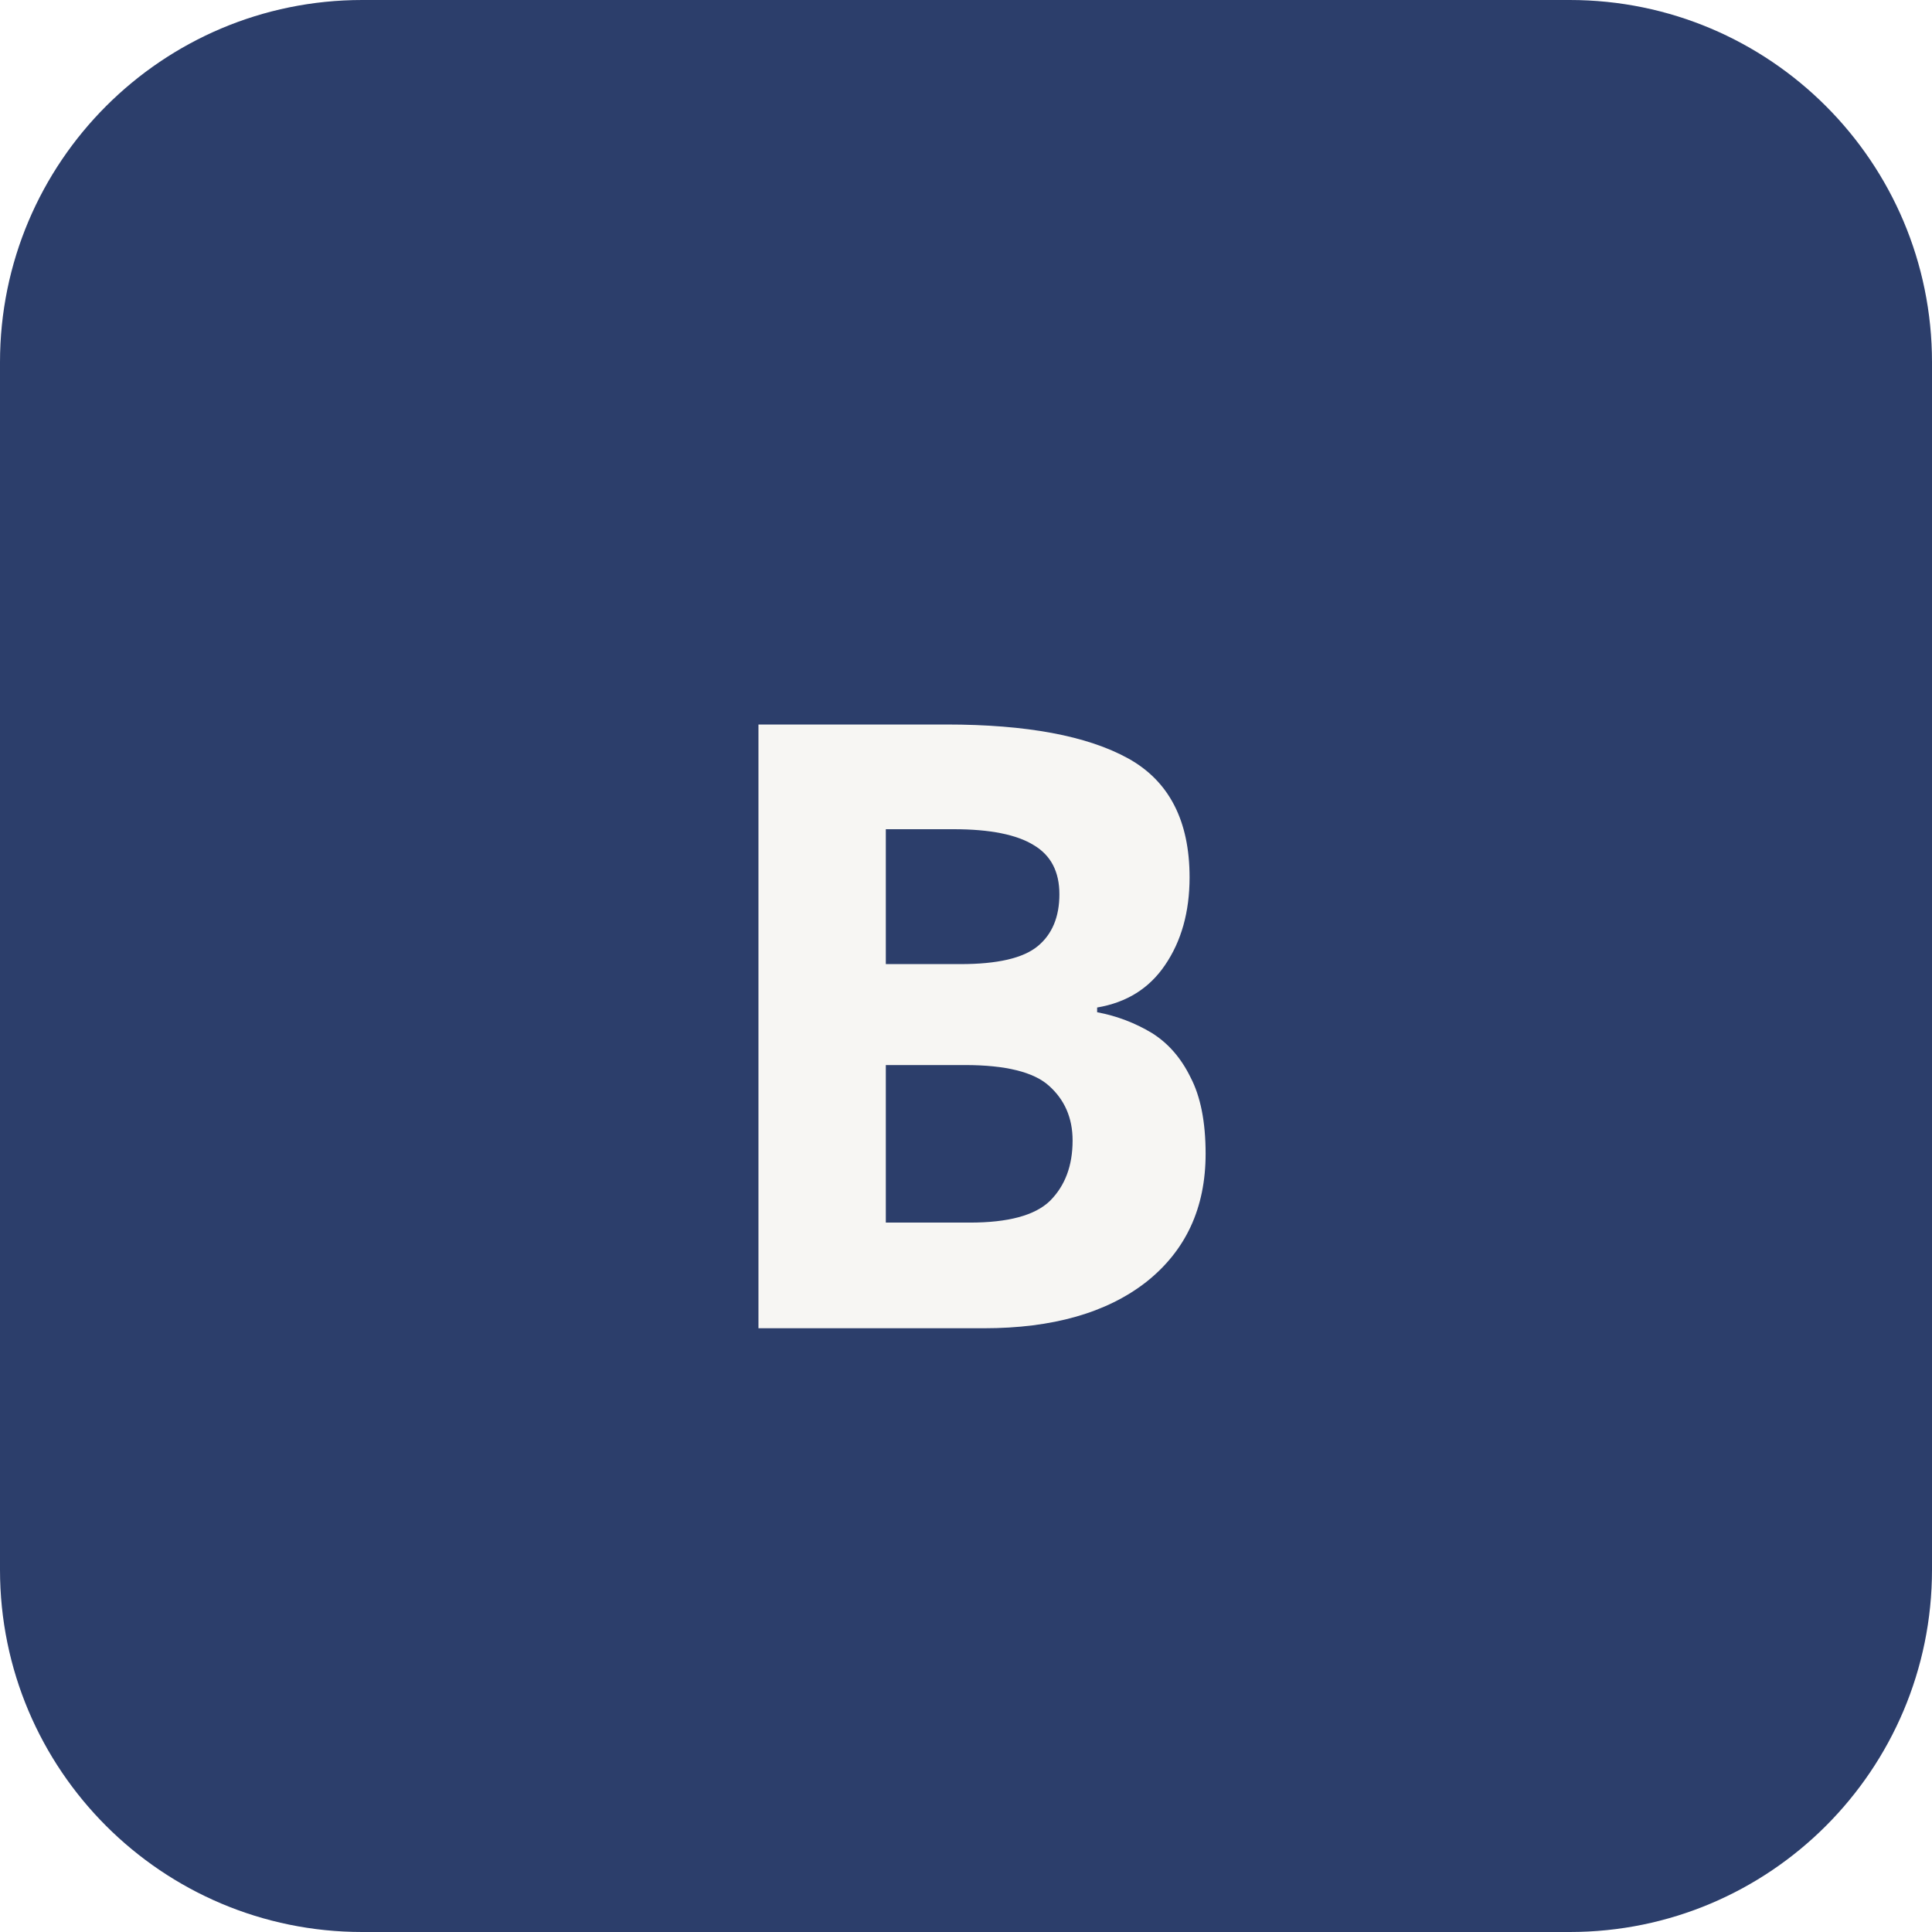
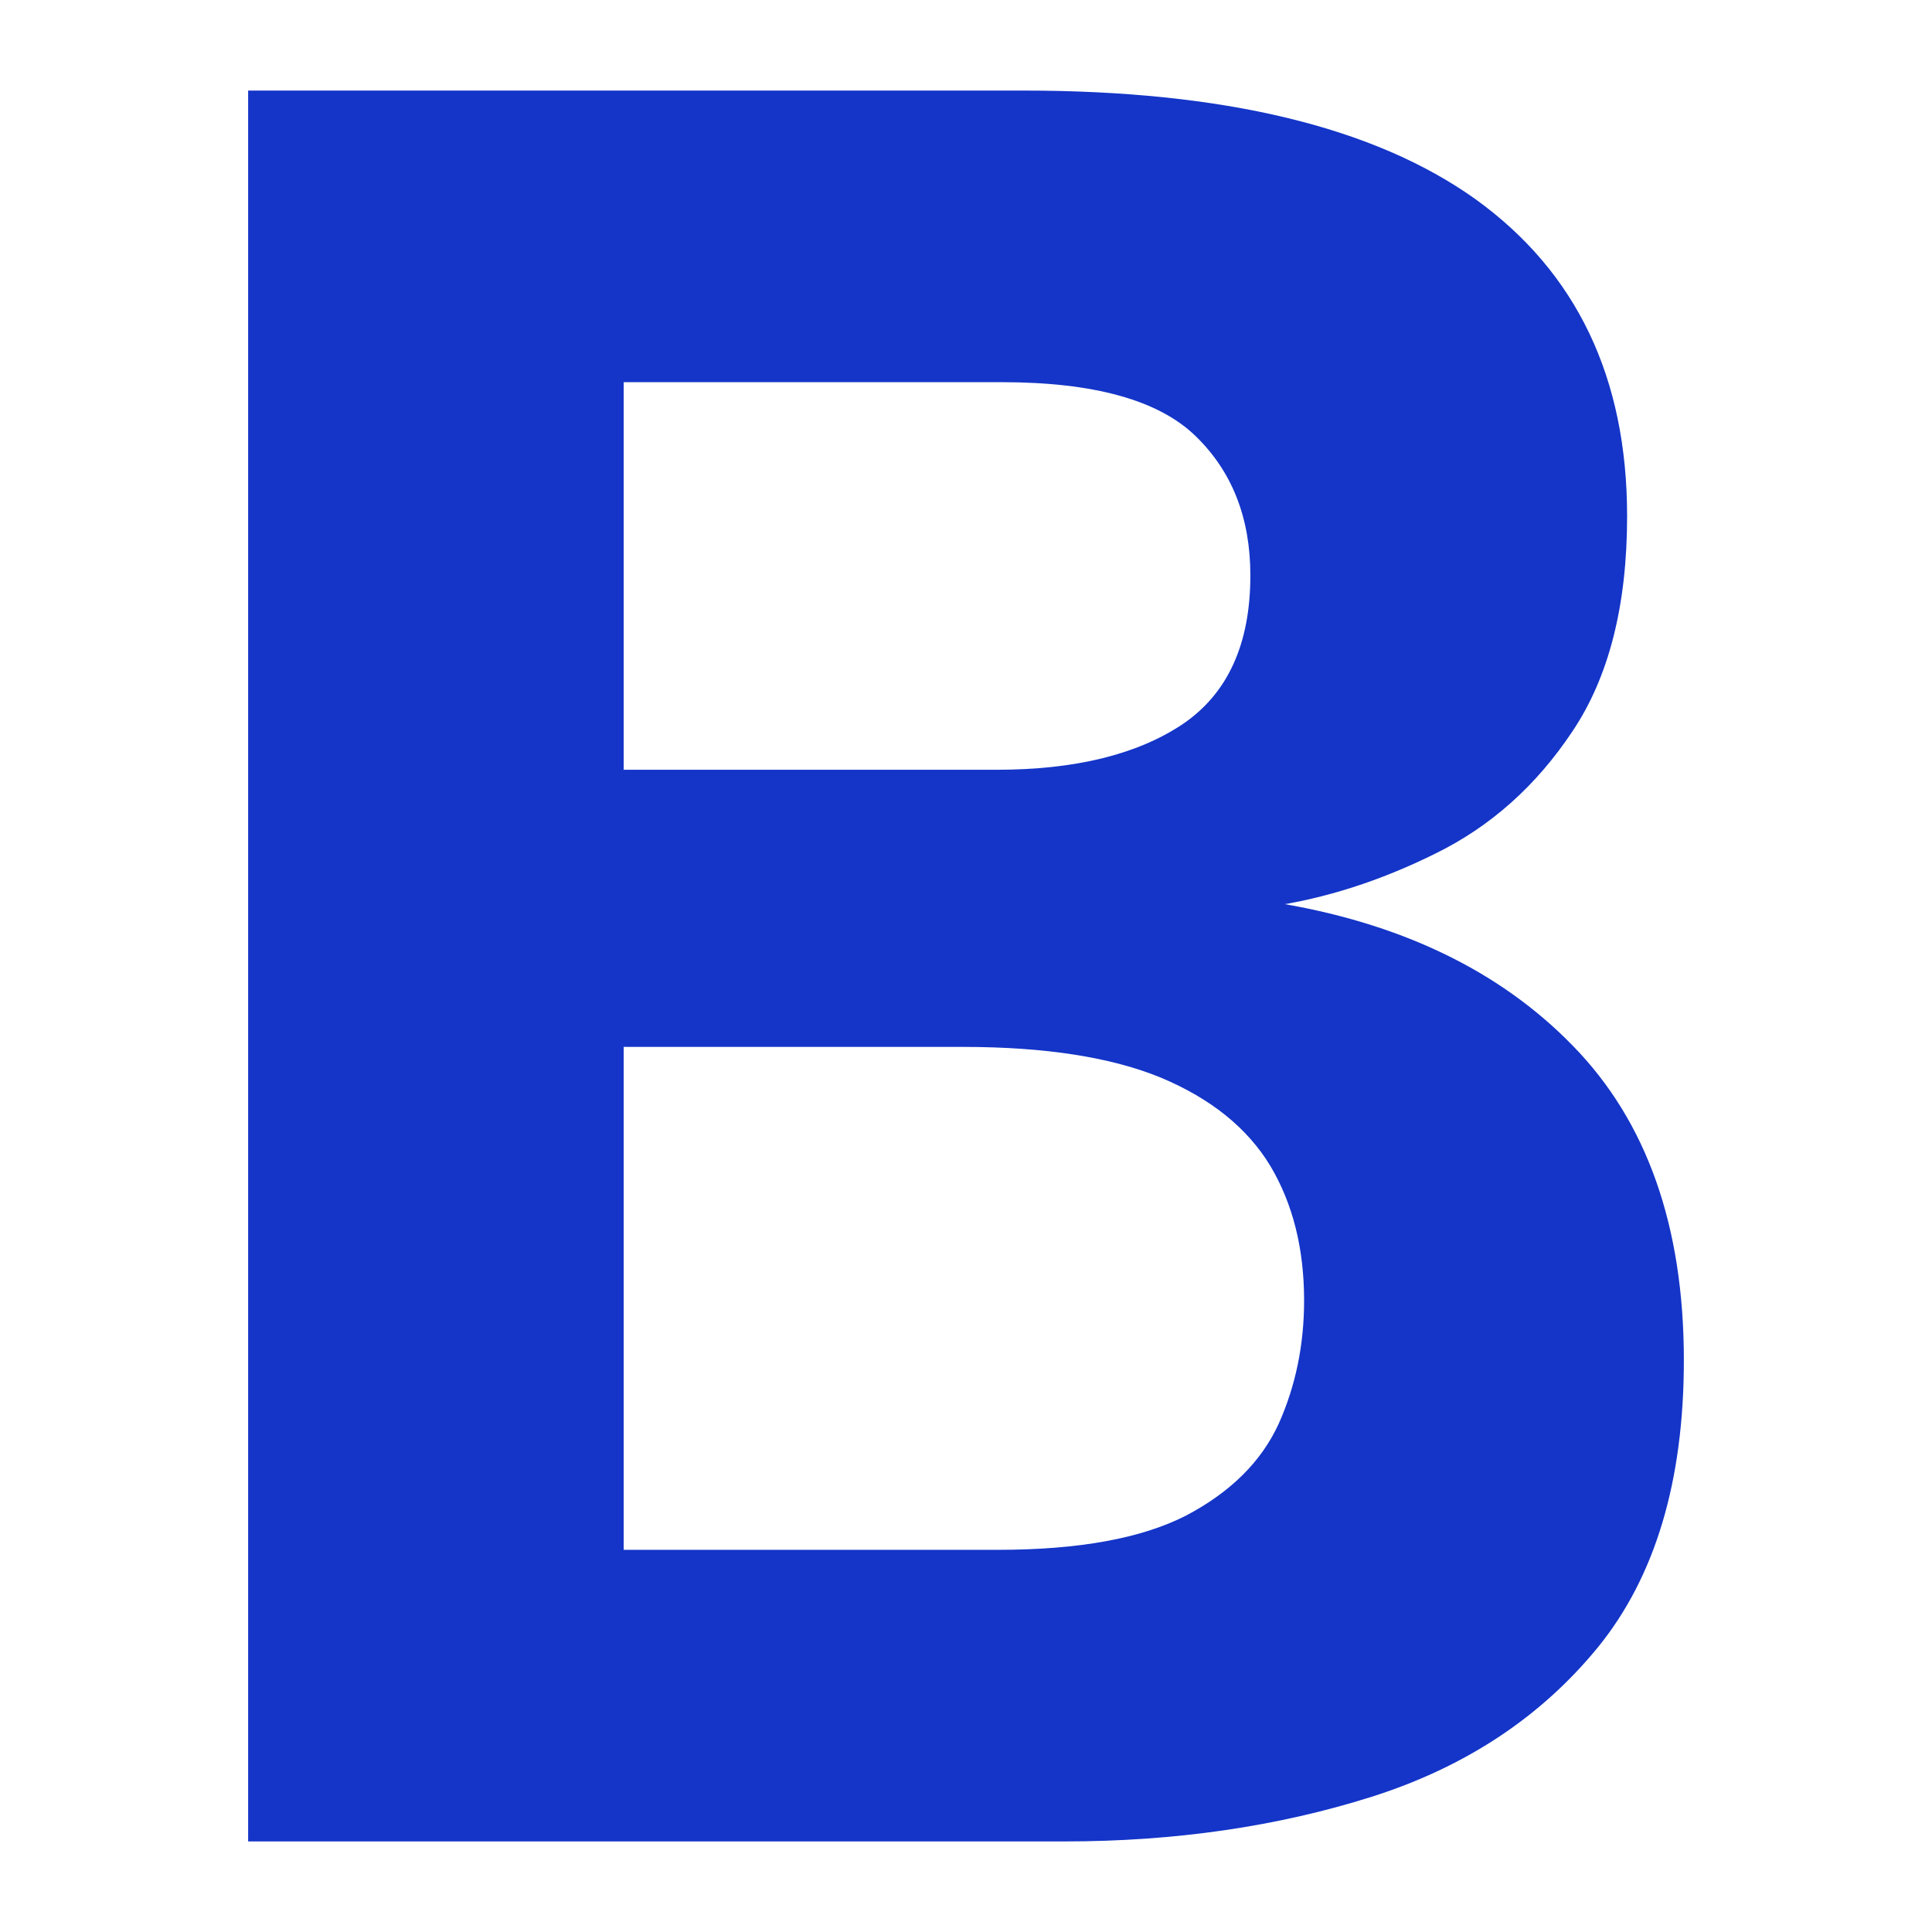
<svg xmlns="http://www.w3.org/2000/svg" viewBox="0 0 32 32">
-   <rect width="32" height="32" rx="6" fill="#2C3E6B" />
-   <text x="16" y="22" text-anchor="middle" font-family="system-ui" font-weight="700" font-size="14" fill="#F7F6F3">B</text>
+   <style>path { fill: #1435C8 } @media (prefers-color-scheme: dark) { path { fill: #B9C3EE } }</style>
+   <path d="M4.11 30.5V1.5H16.95Q21.92 1.5 24.44 3.3Q26.95 5.11 26.95 8.55Q26.95 10.77 26.04 12.12Q25.14 13.47 23.77 14.14Q22.4 14.82 21.01 15.02L21.07 14.94Q24.22 15.44 26.05 17.32Q27.89 19.2 27.89 22.53Q27.89 25.53 26.47 27.28Q25.05 29.02 22.72 29.76Q20.38 30.5 17.63 30.5ZM10.33 25.67H16.53Q18.54 25.67 19.65 25.1Q20.75 24.52 21.18 23.58Q21.6 22.64 21.6 21.54Q21.6 20.25 21.04 19.31Q20.47 18.37 19.23 17.85Q17.99 17.34 15.95 17.34H10.33ZM10.33 12.75H16.5Q18.45 12.75 19.58 12Q20.71 11.24 20.71 9.53Q20.71 8.1 19.8 7.22Q18.88 6.33 16.59 6.33H10.33Z" />
</svg>
